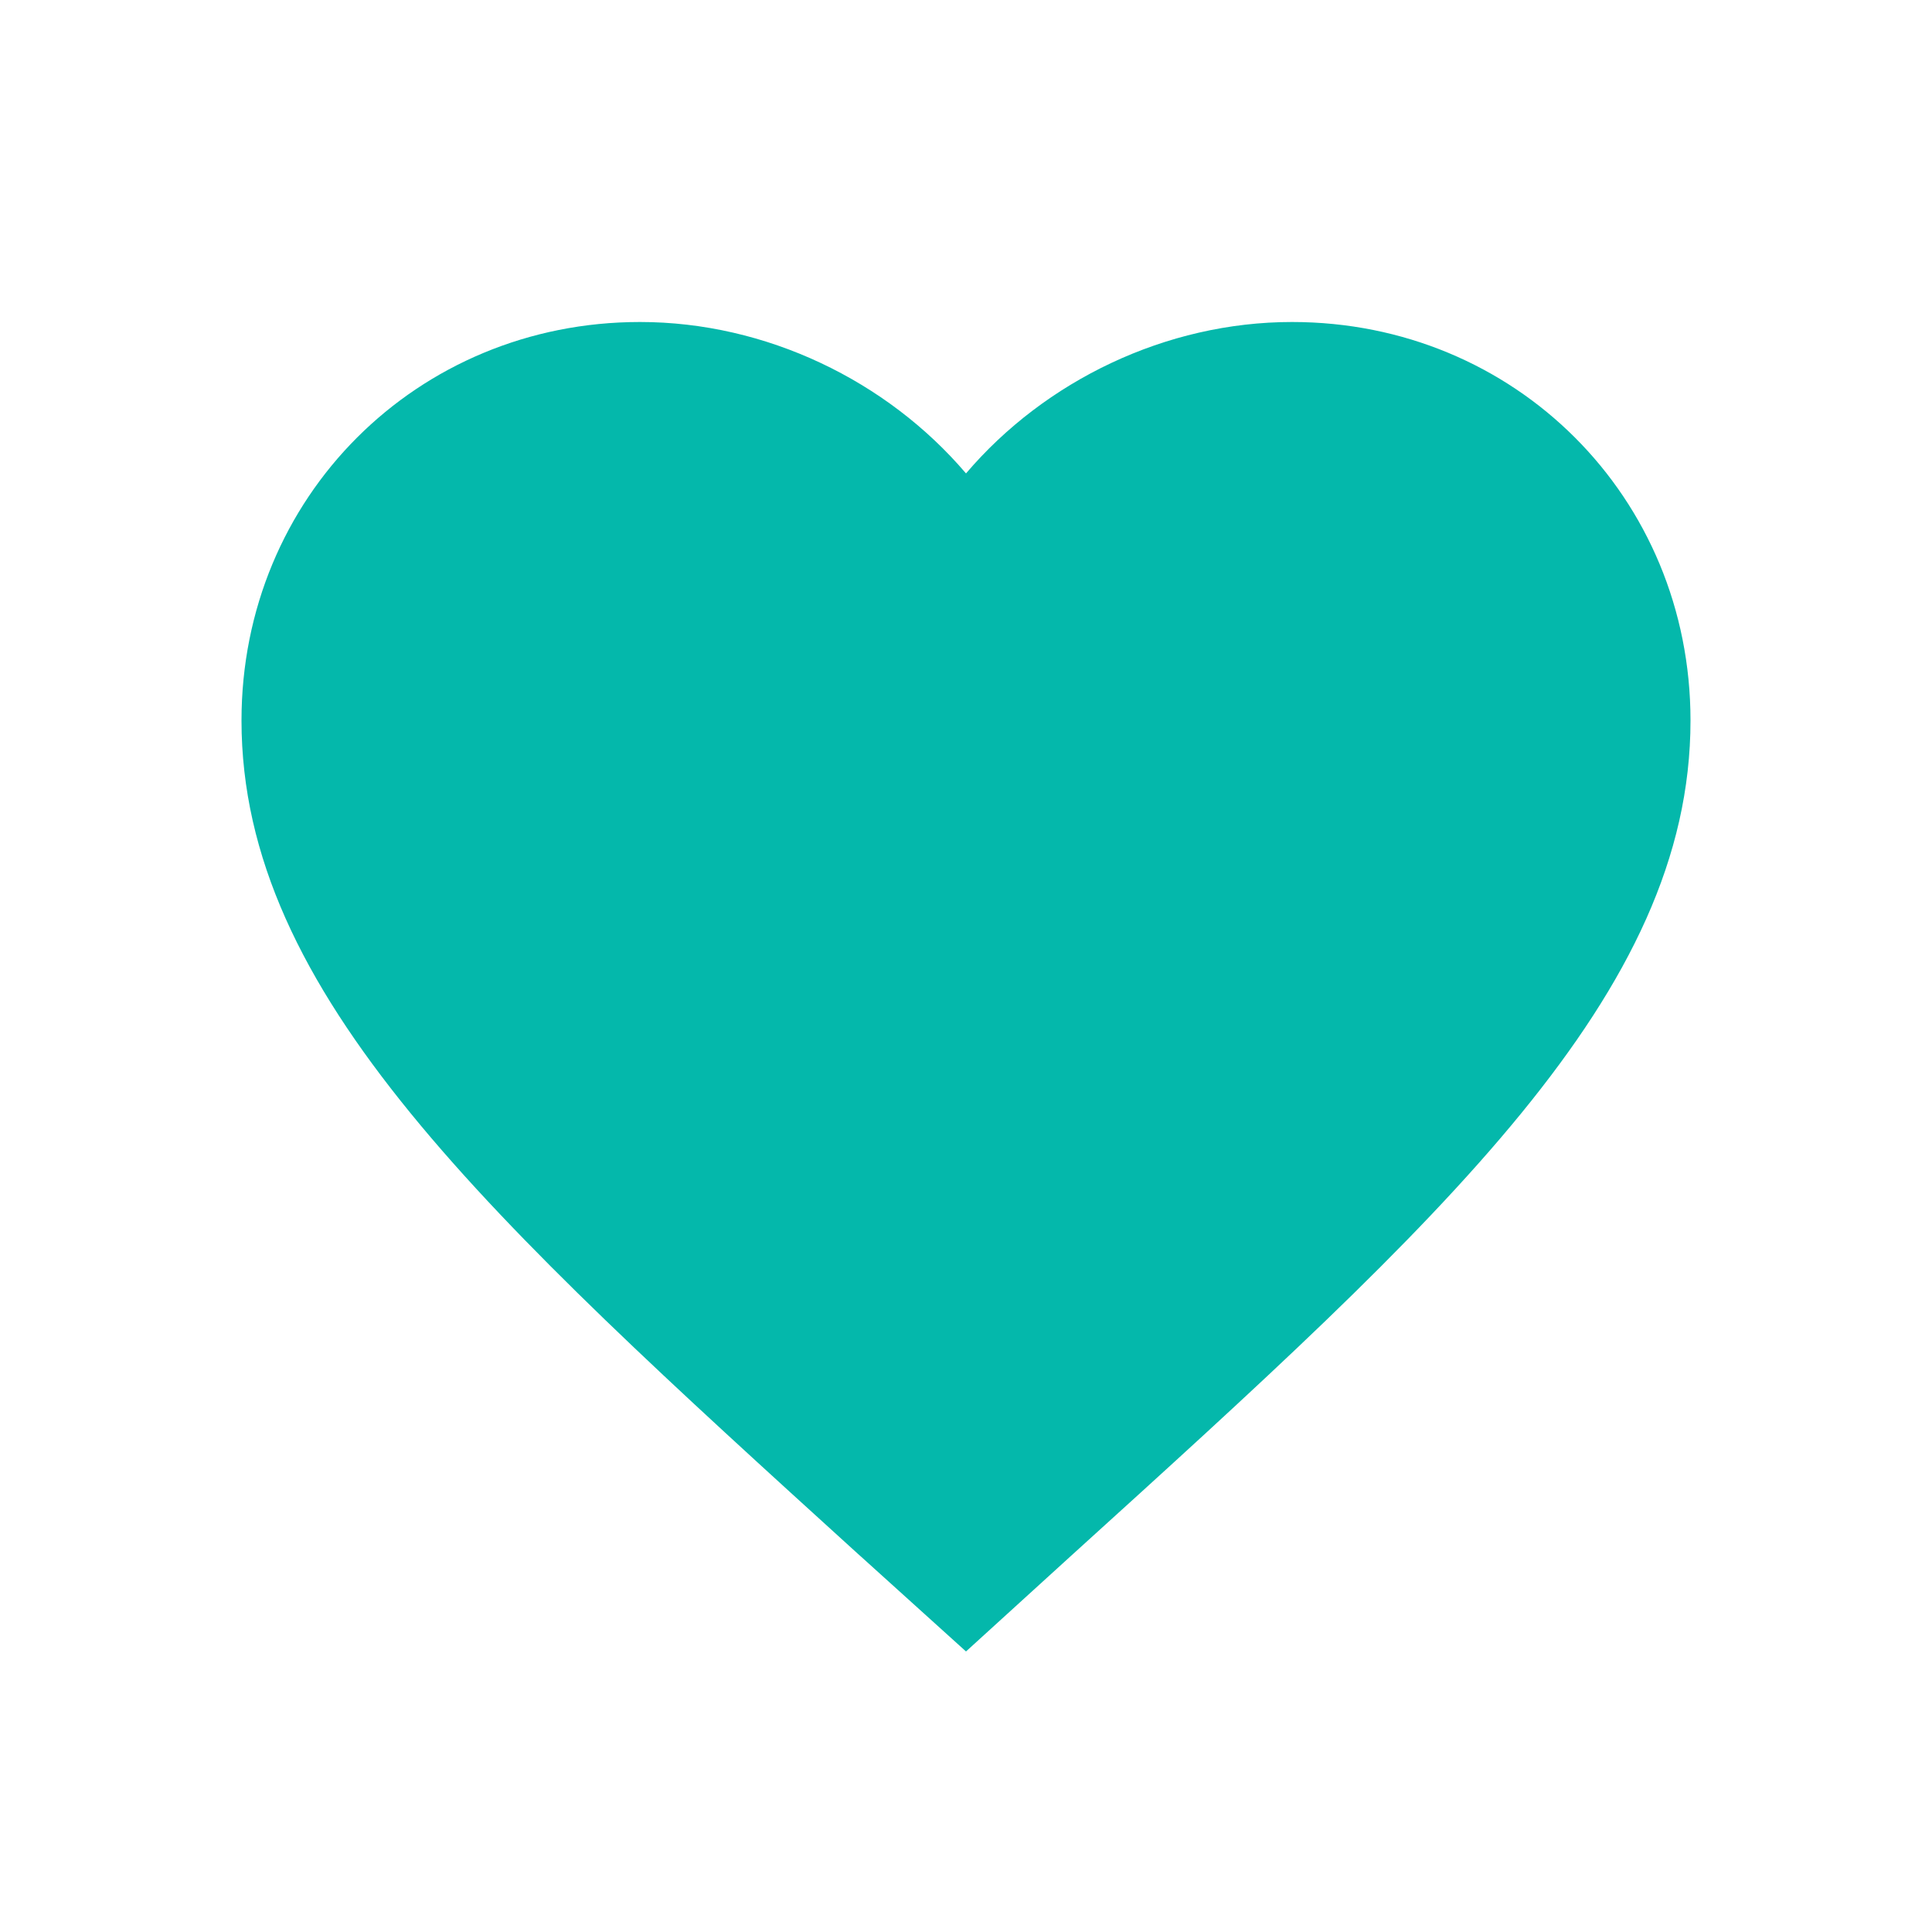
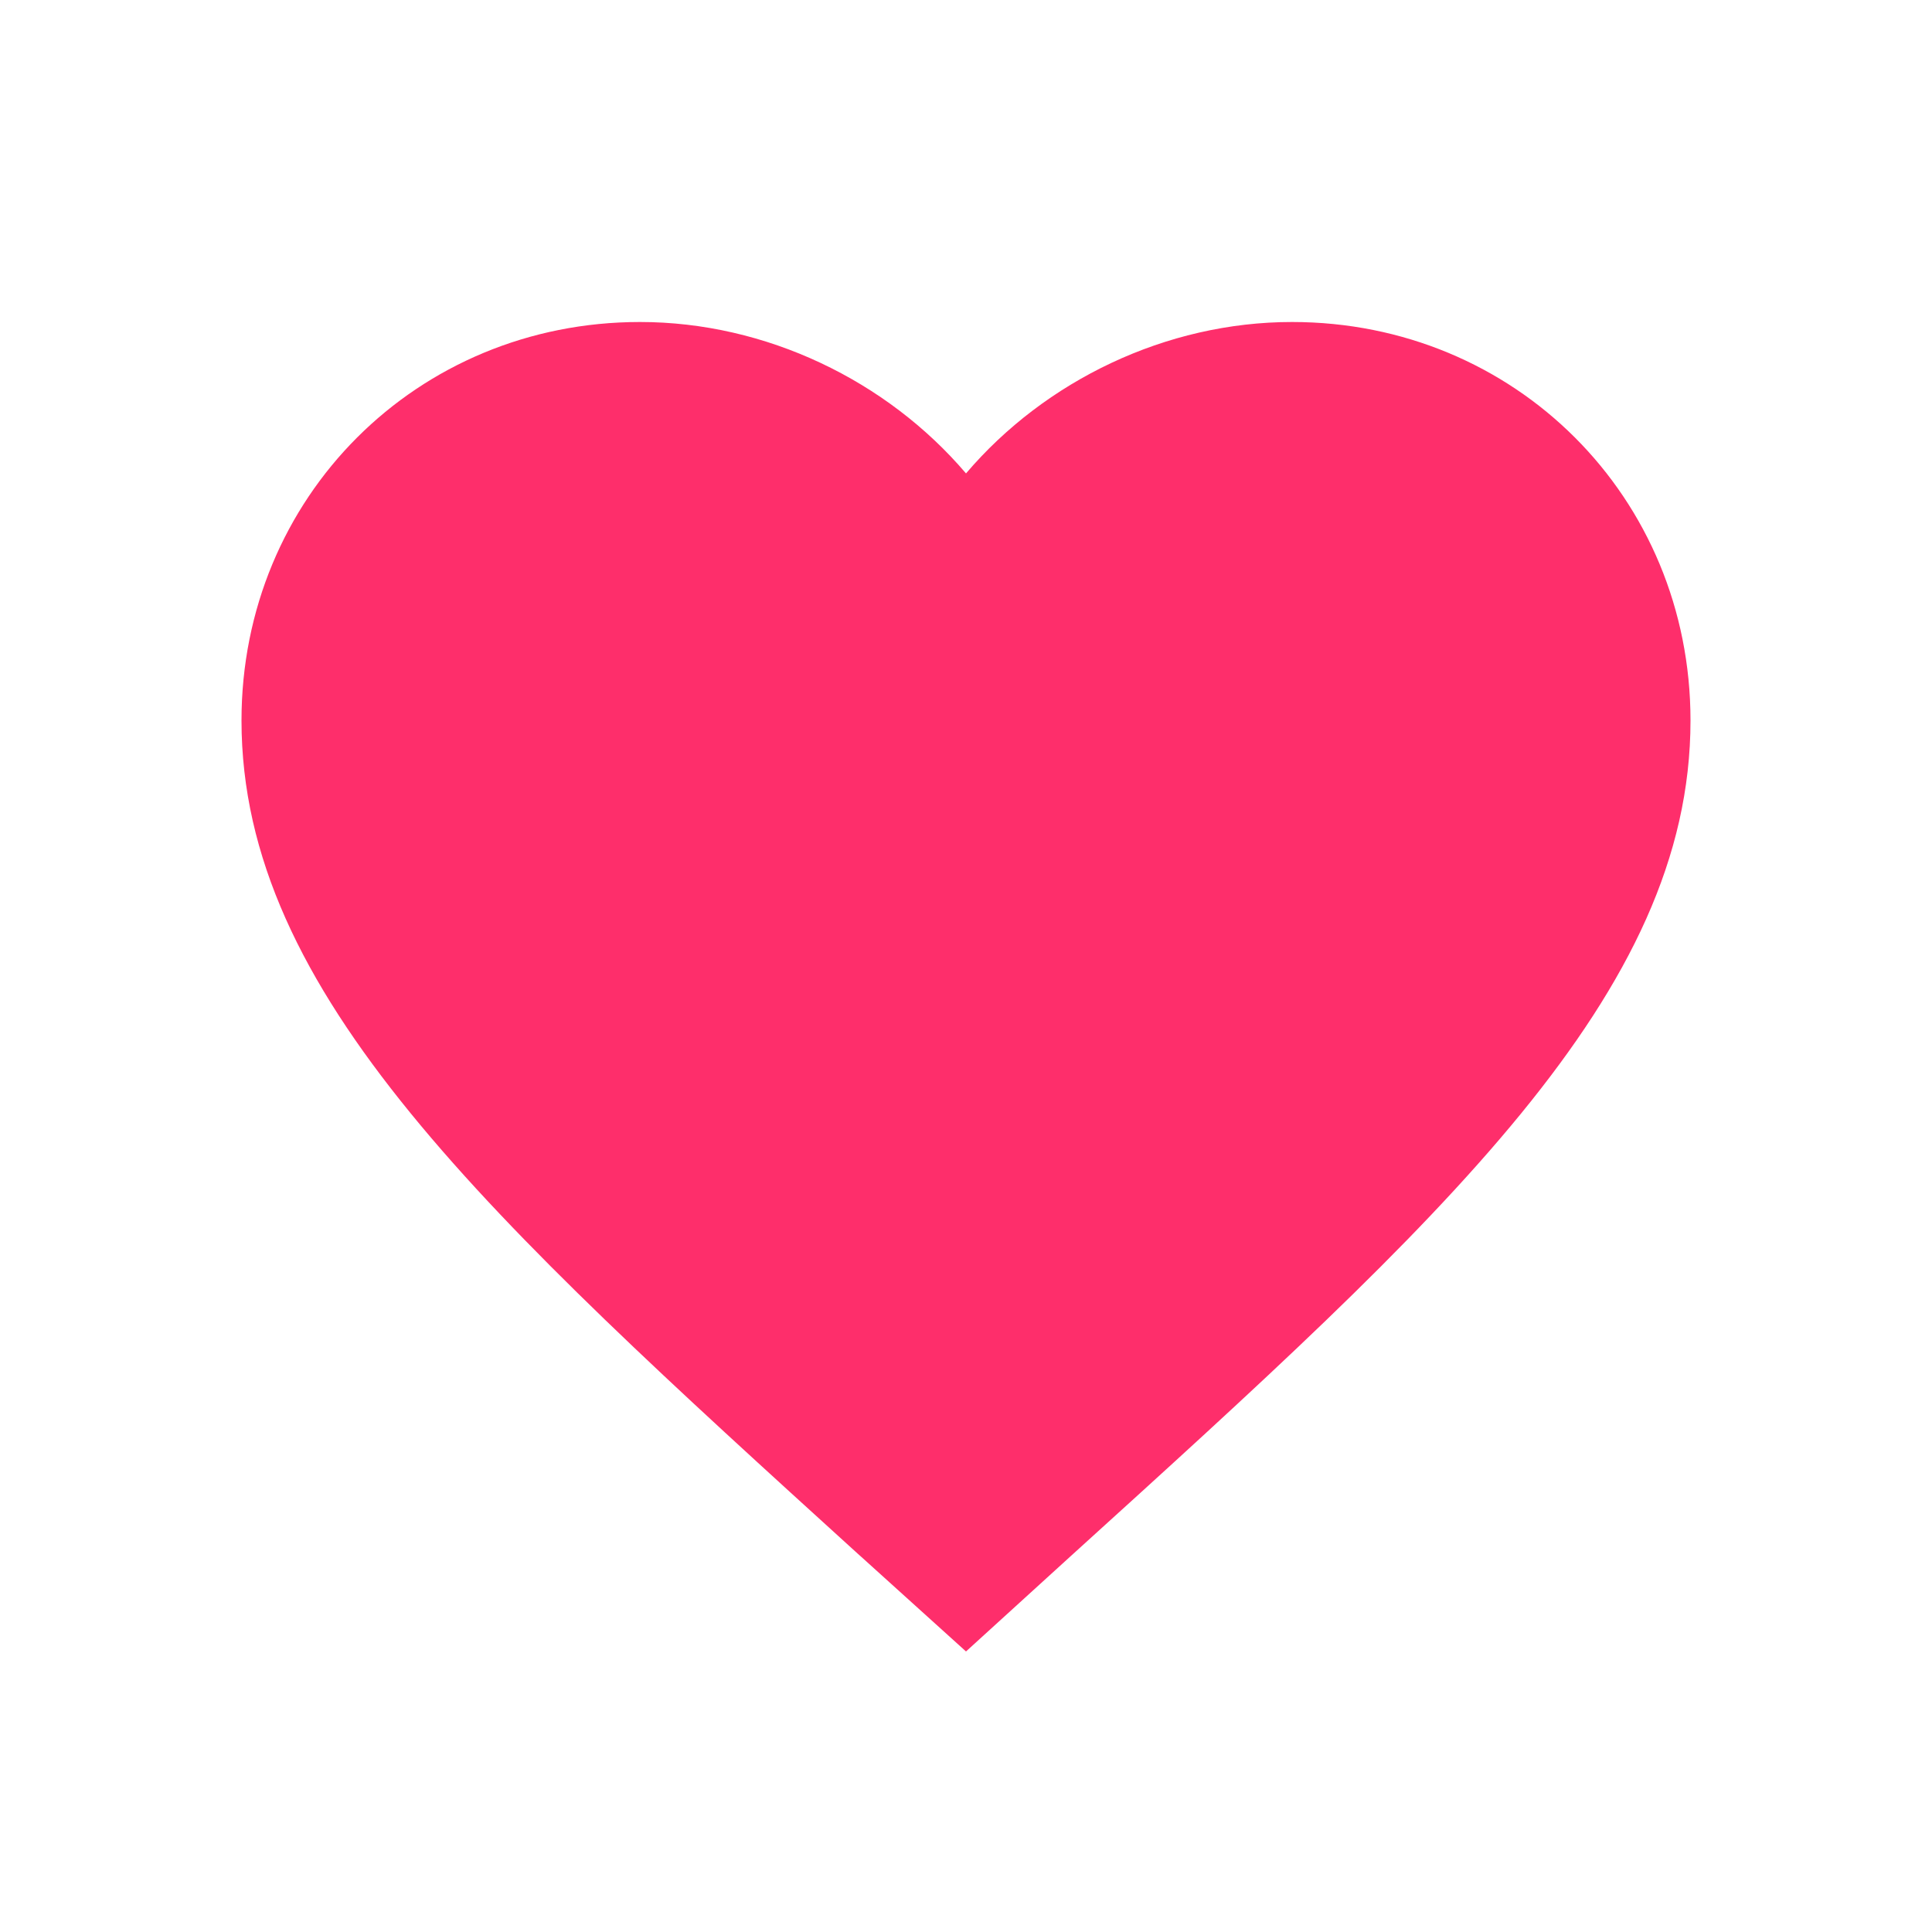
<svg xmlns="http://www.w3.org/2000/svg" width="800px" height="800px" viewBox="0 0 24 24" fill="none">
-   <path d="M12 5.881C12.981 4.729 14.484 4 16.05 4C18.822 4 21 6.178 21 8.95C21 12.349 17.945 15.12 13.316 19.317L13.305 19.327L12 20.515L10.695 19.336L10.659 19.304C6.044 15.11 3 12.343 3 8.95C3 6.178 5.178 4 7.95 4C9.516 4 11.019 4.729 12 5.881Z" fill="#04B8AB" />
+   <path d="M12 5.881C12.981 4.729 14.484 4 16.05 4C18.822 4 21 6.178 21 8.95C21 12.349 17.945 15.12 13.316 19.317L13.305 19.327L12 20.515L10.695 19.336L10.659 19.304C6.044 15.11 3 12.343 3 8.95C3 6.178 5.178 4 7.95 4C9.516 4 11.019 4.729 12 5.881Z" fill="#FE2E6B" />
</svg>
